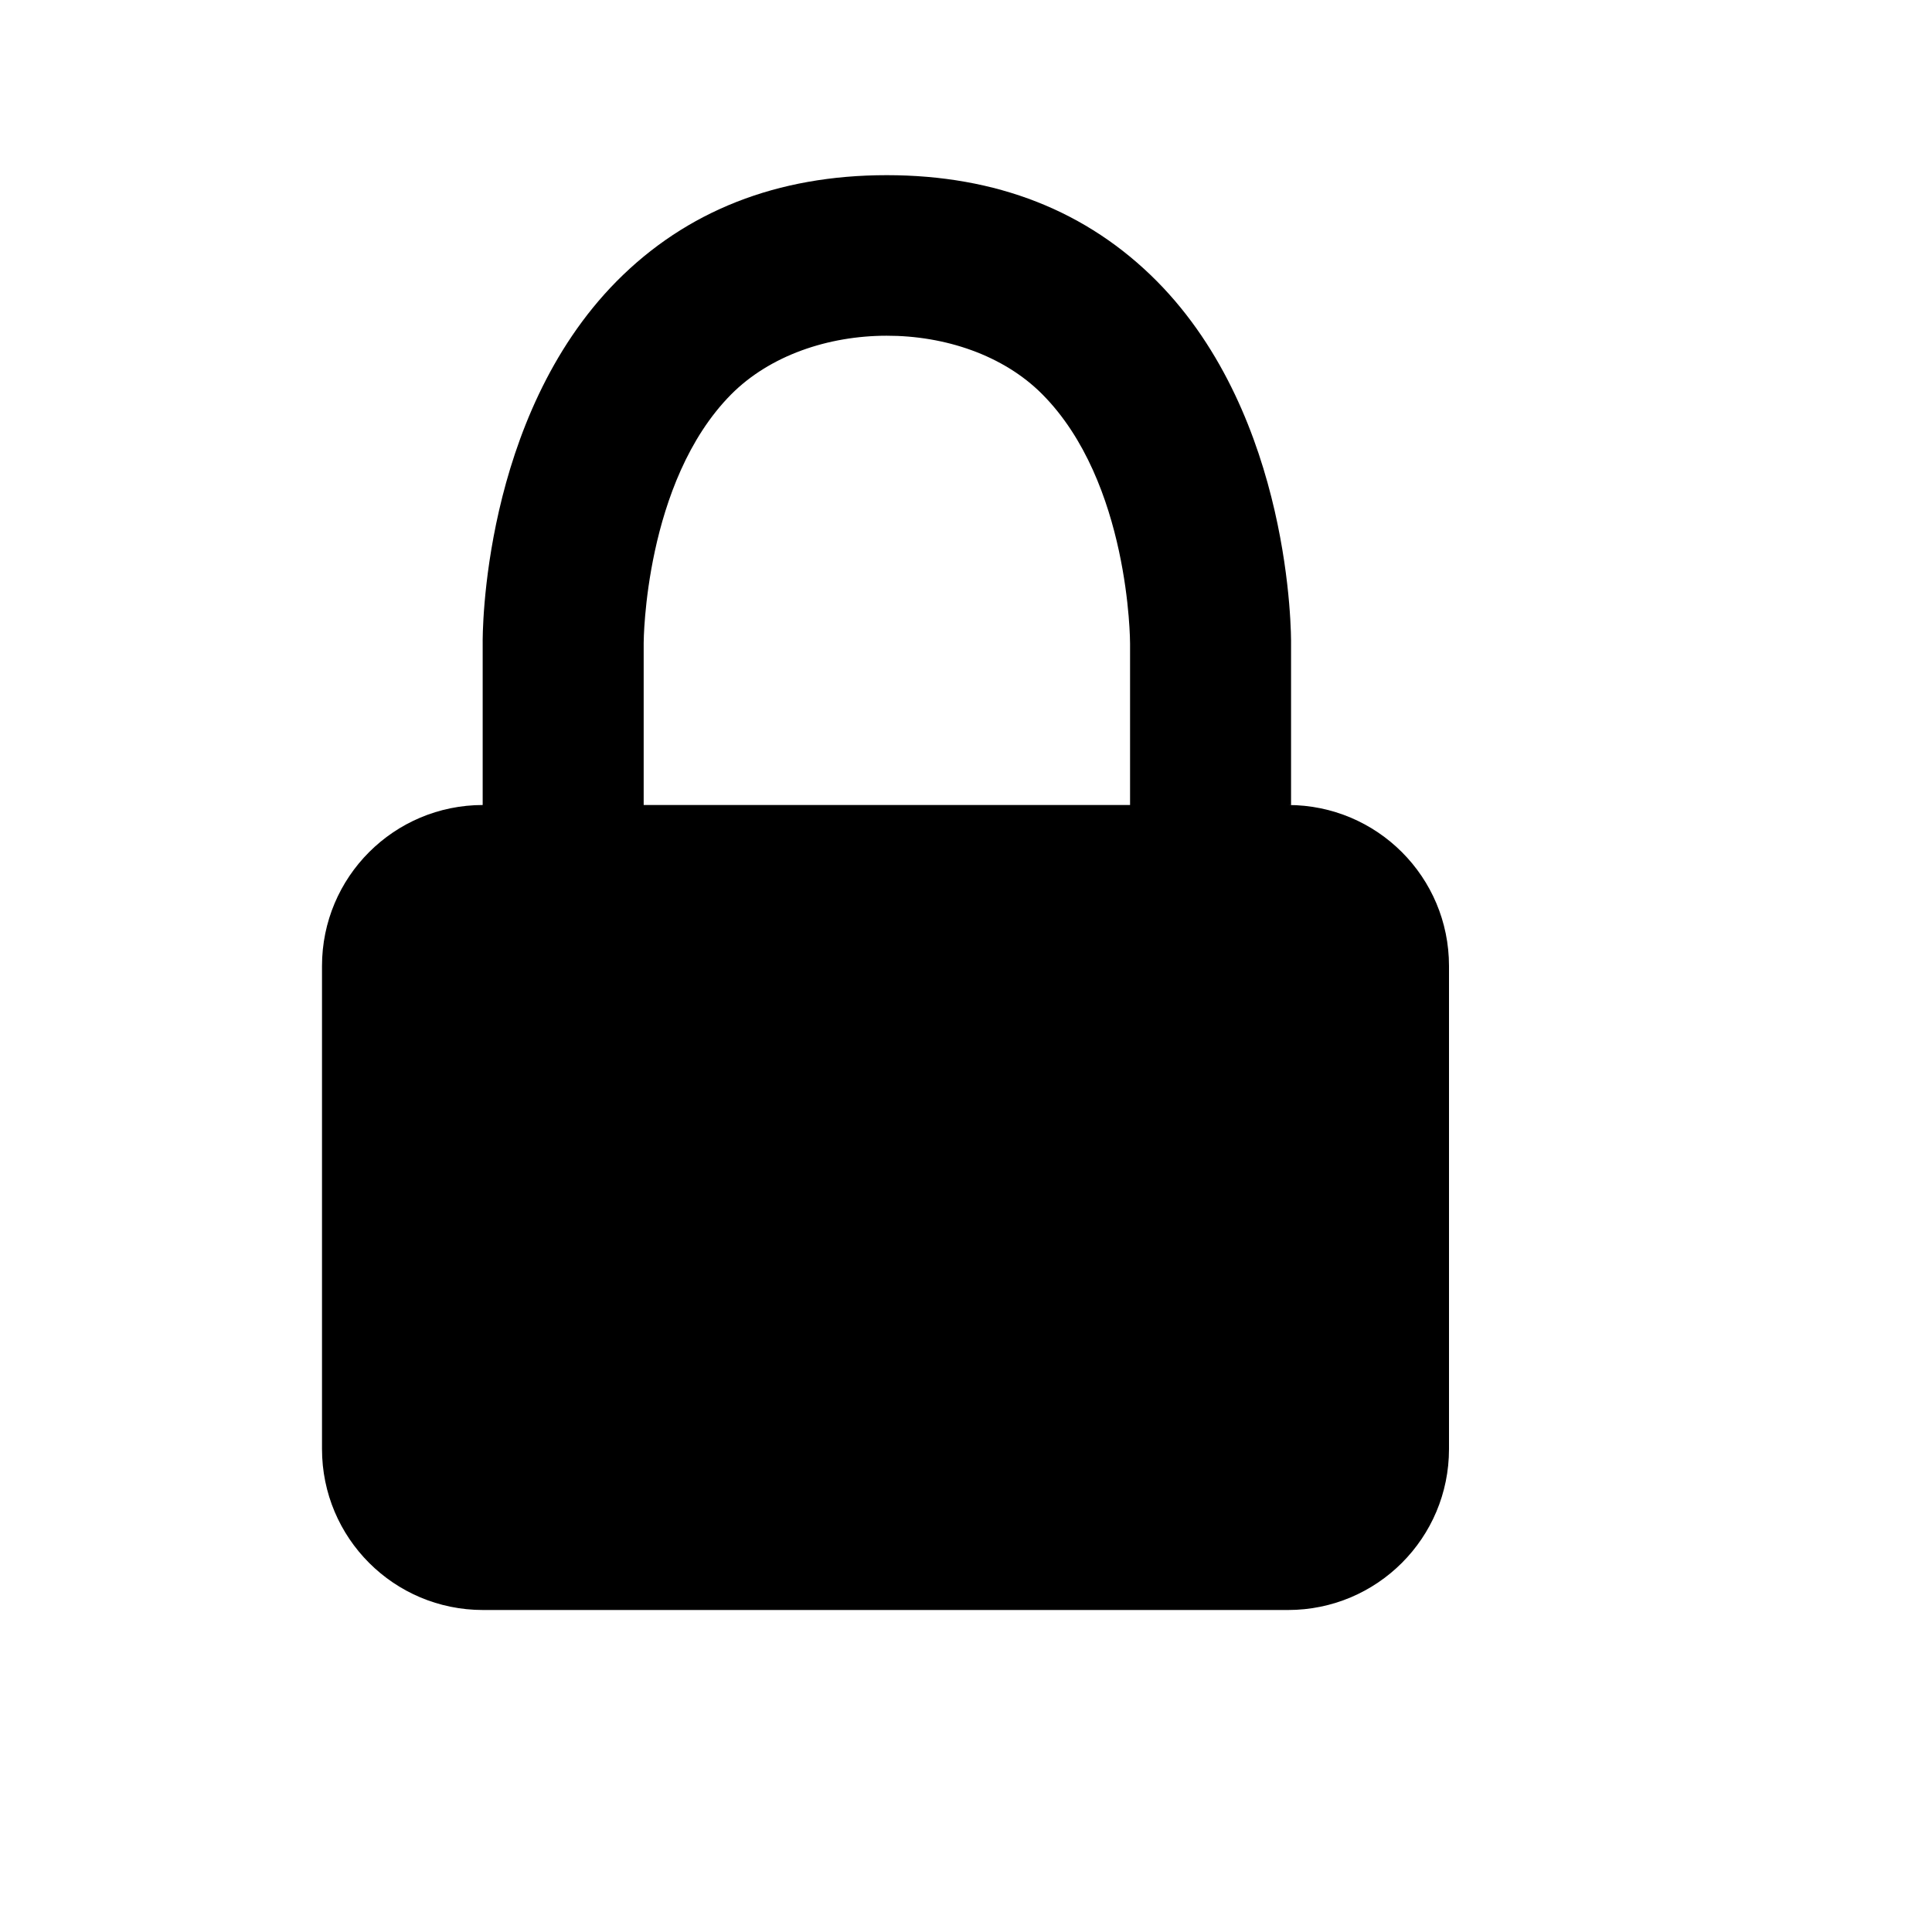
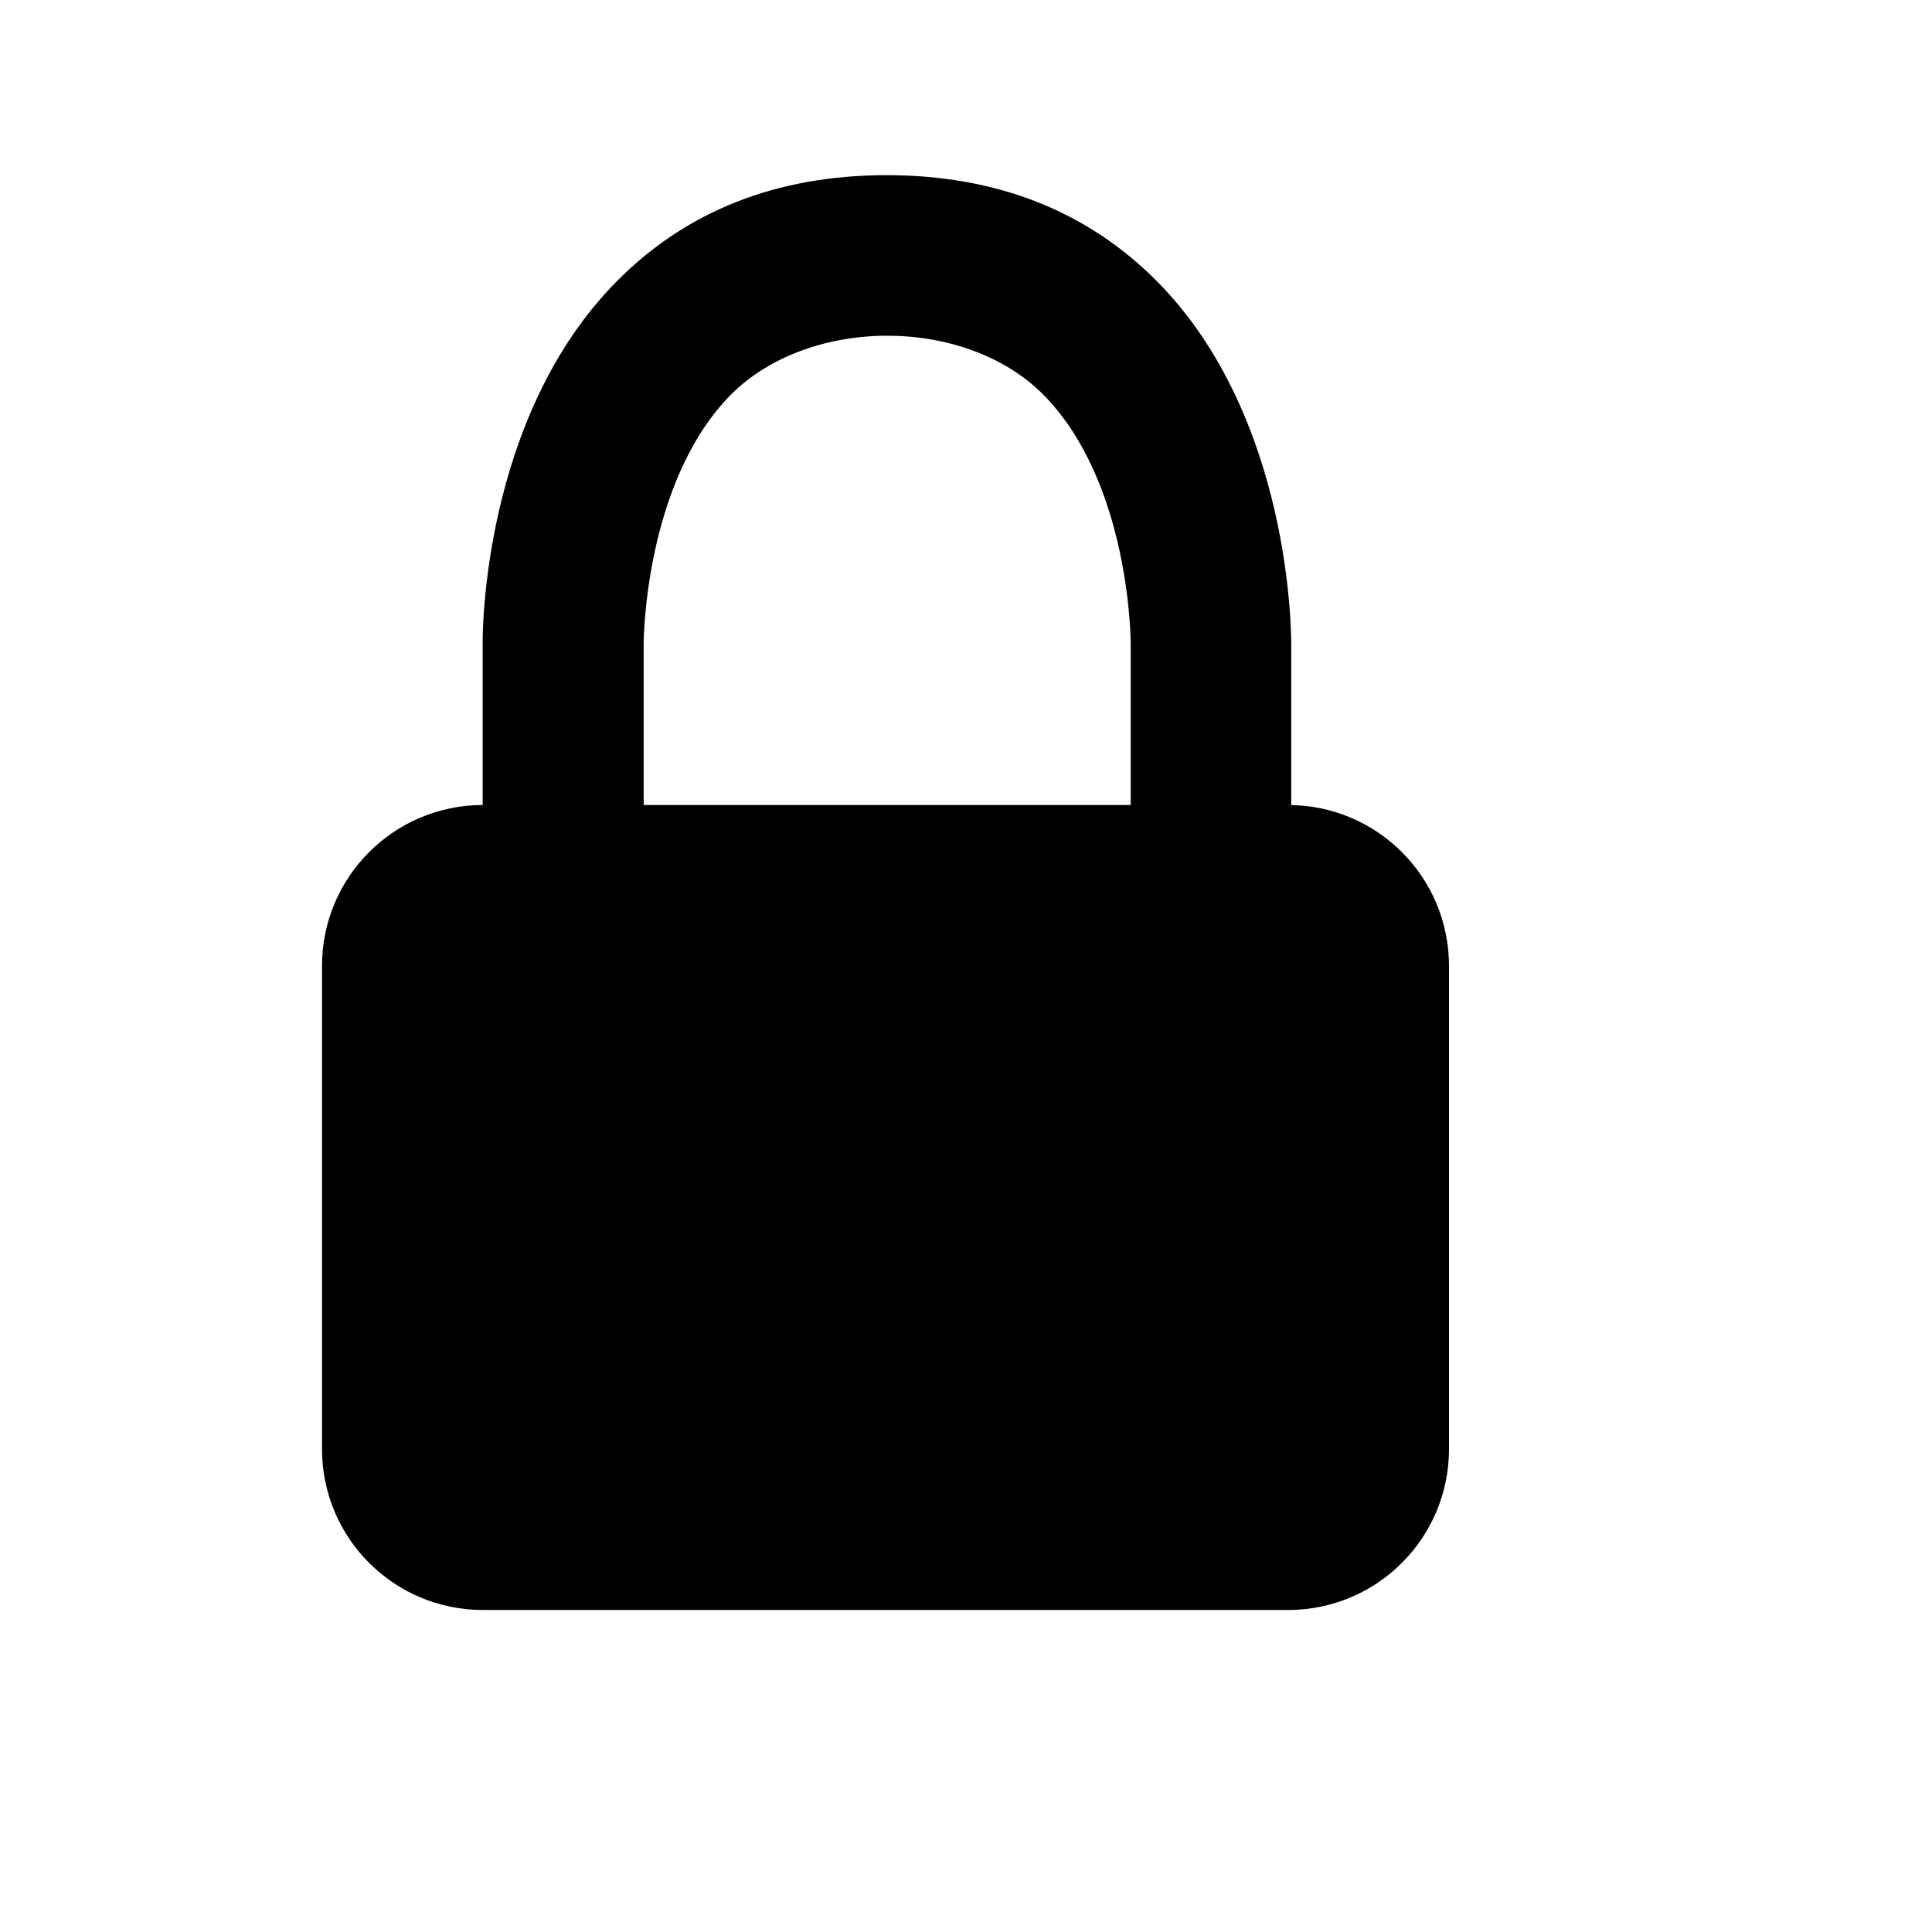
<svg xmlns="http://www.w3.org/2000/svg" width="12" height="12" viewBox="0 0 12 12">
  <g id="secure">
-     <path id="lock" d="M8 5h.019v-.997c.001-.057.004-1.409-.832-2.255-.434-.438-.998-.66-1.679-.66s-1.245.222-1.678.659c-.837.847-.833 2.199-.832 2.251v1.002h.002c-.553 0-1 .447-1 1v3c0 .553.447 1 1 1h5c.553 0 1-.447 1-1v-3c0-.553-.447-1-1-1zm-4.002 0v-1.007c0-.01.005-.999.543-1.543.482-.485 1.449-.487 1.932-.002.544.546.546 1.536.546 1.55v1.002h-3.021z" />
+     <path id="lock" d="M8 5h.02v-.997c0-.057.003-1.41-.833-2.255-.434-.438-.998-.66-1.68-.66s-1.244.222-1.677.66c-.837.846-.833 2.198-.832 2.25V5H3c-.553 0-1 .447-1 1v3c0 .553.447 1 1 1h5c.553 0 1-.447 1-1V6c0-.553-.447-1-1-1zM3.998 5V3.993c0-.01.005-1 .543-1.543.486-.485 1.45-.487 1.936-.002.544.546.546 1.536.546 1.55V5H3.998z" />
  </g>
</svg>
